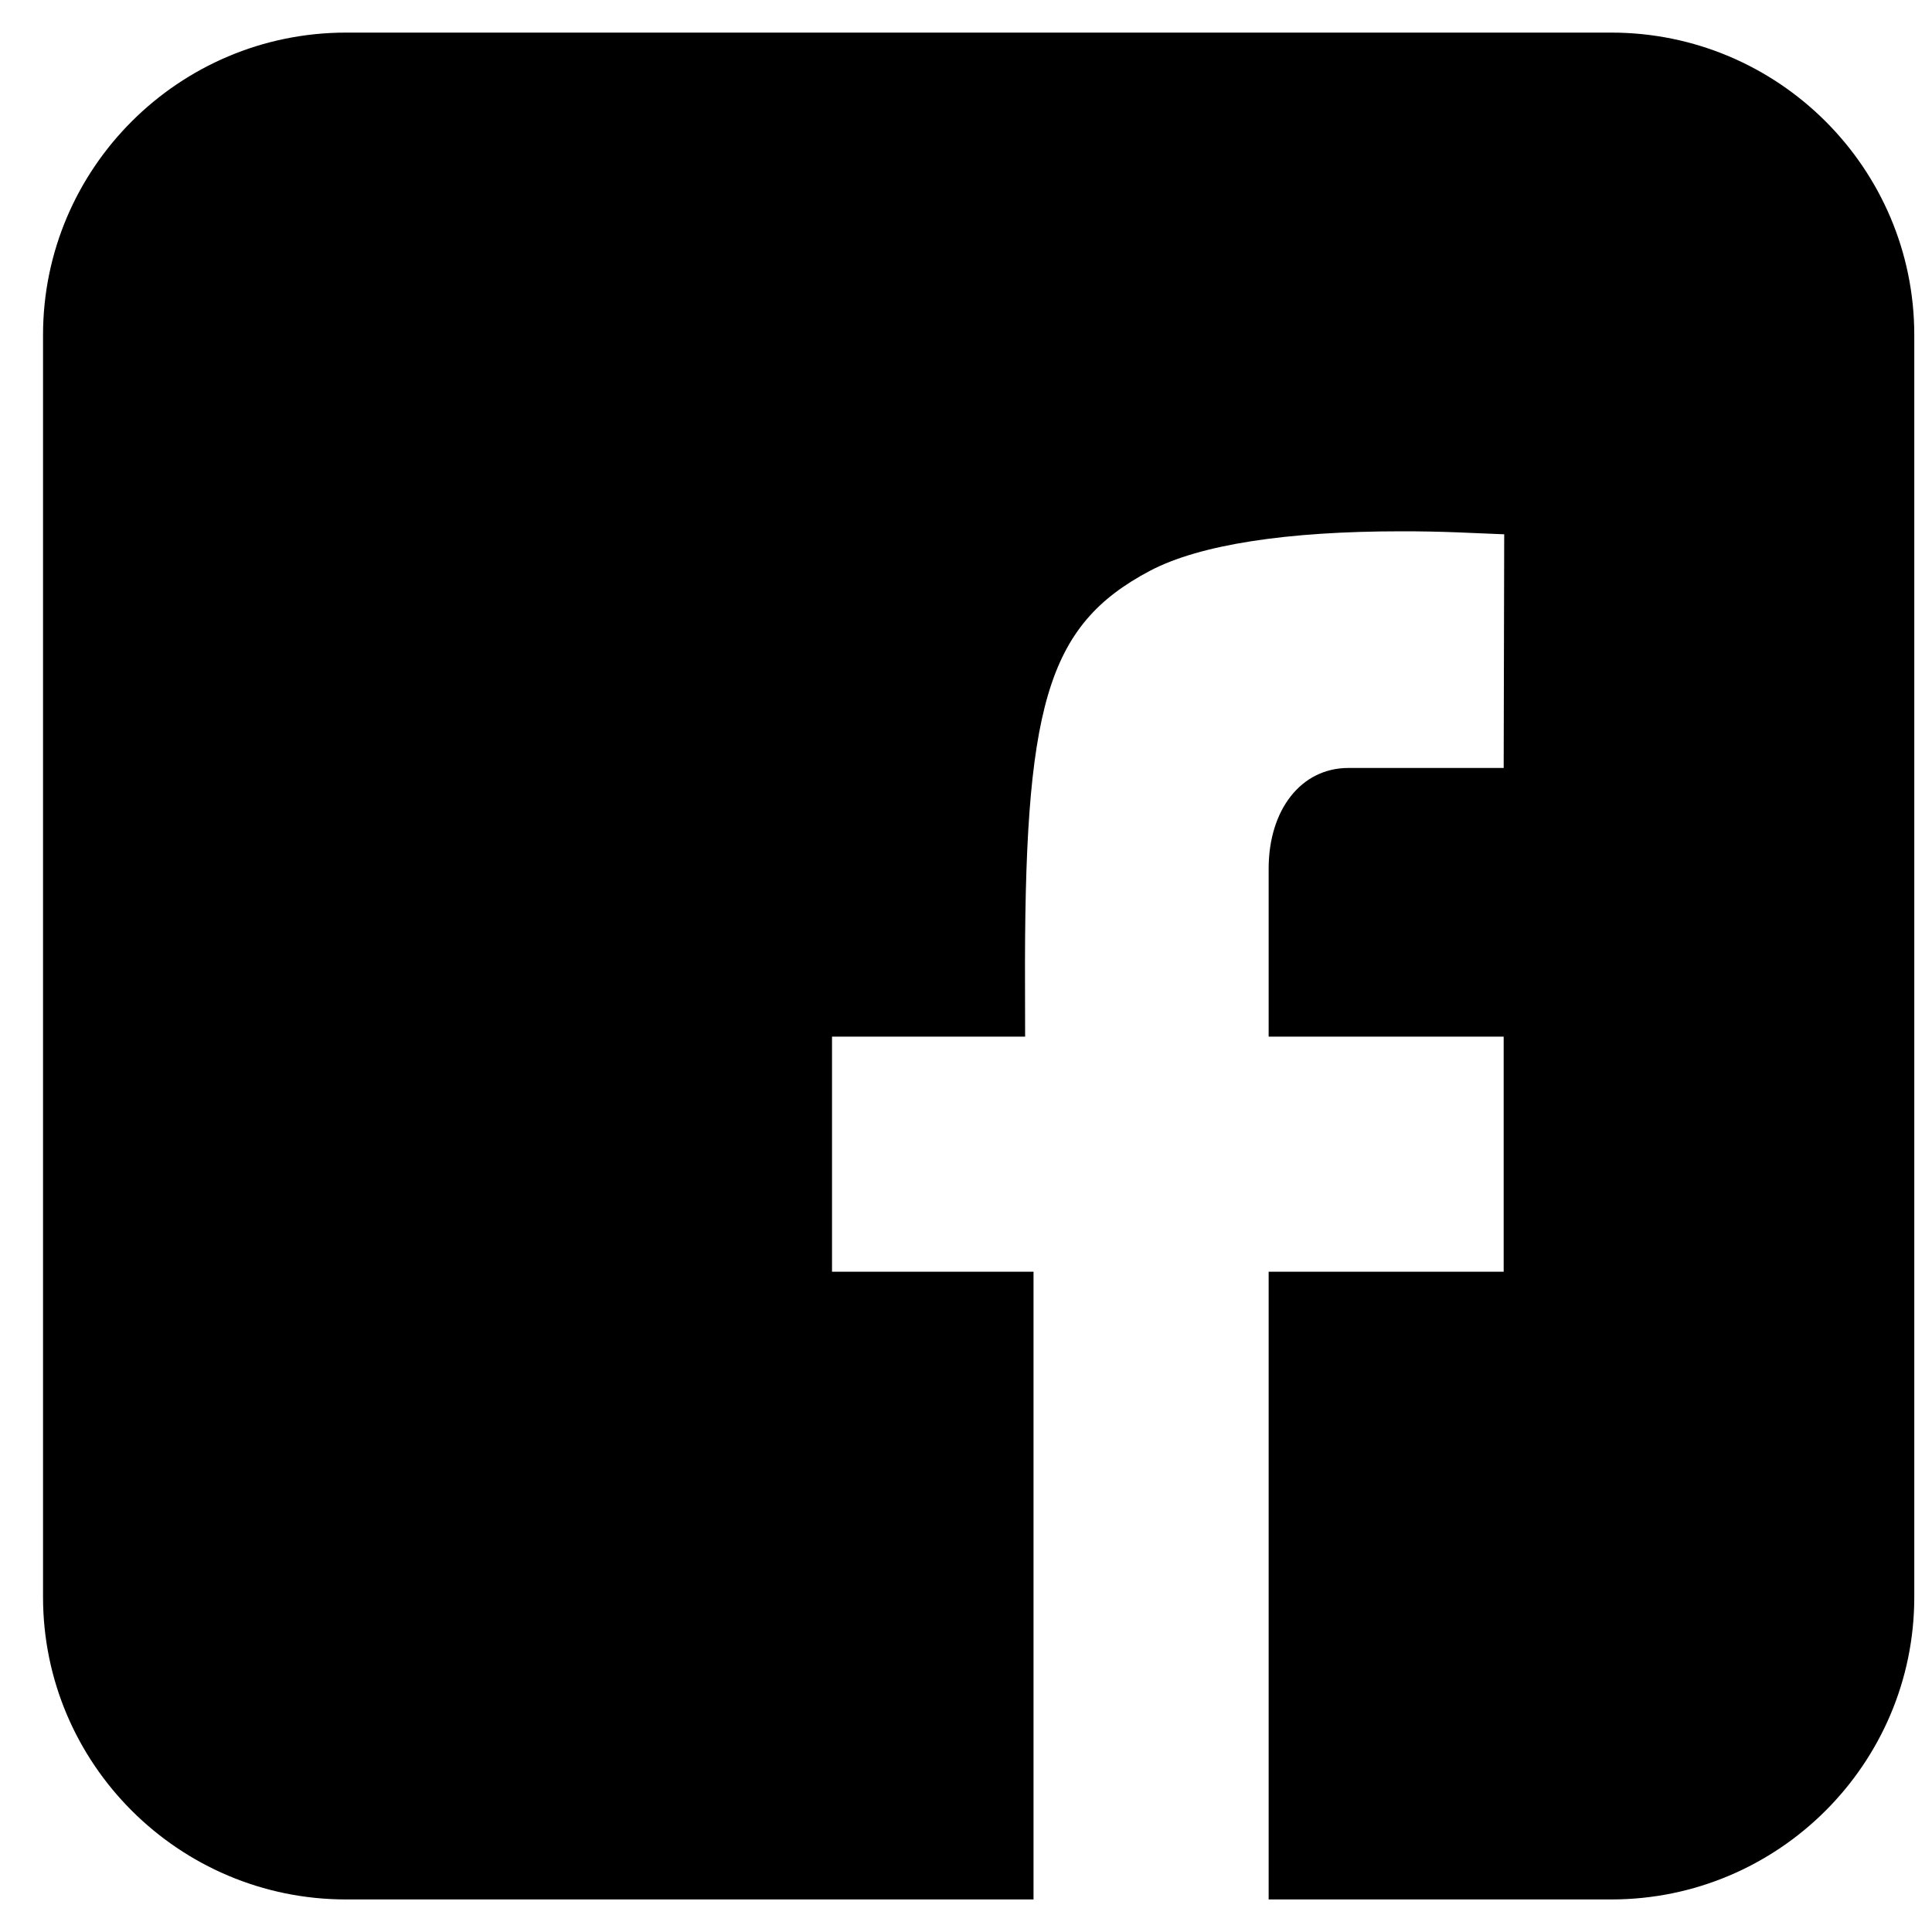
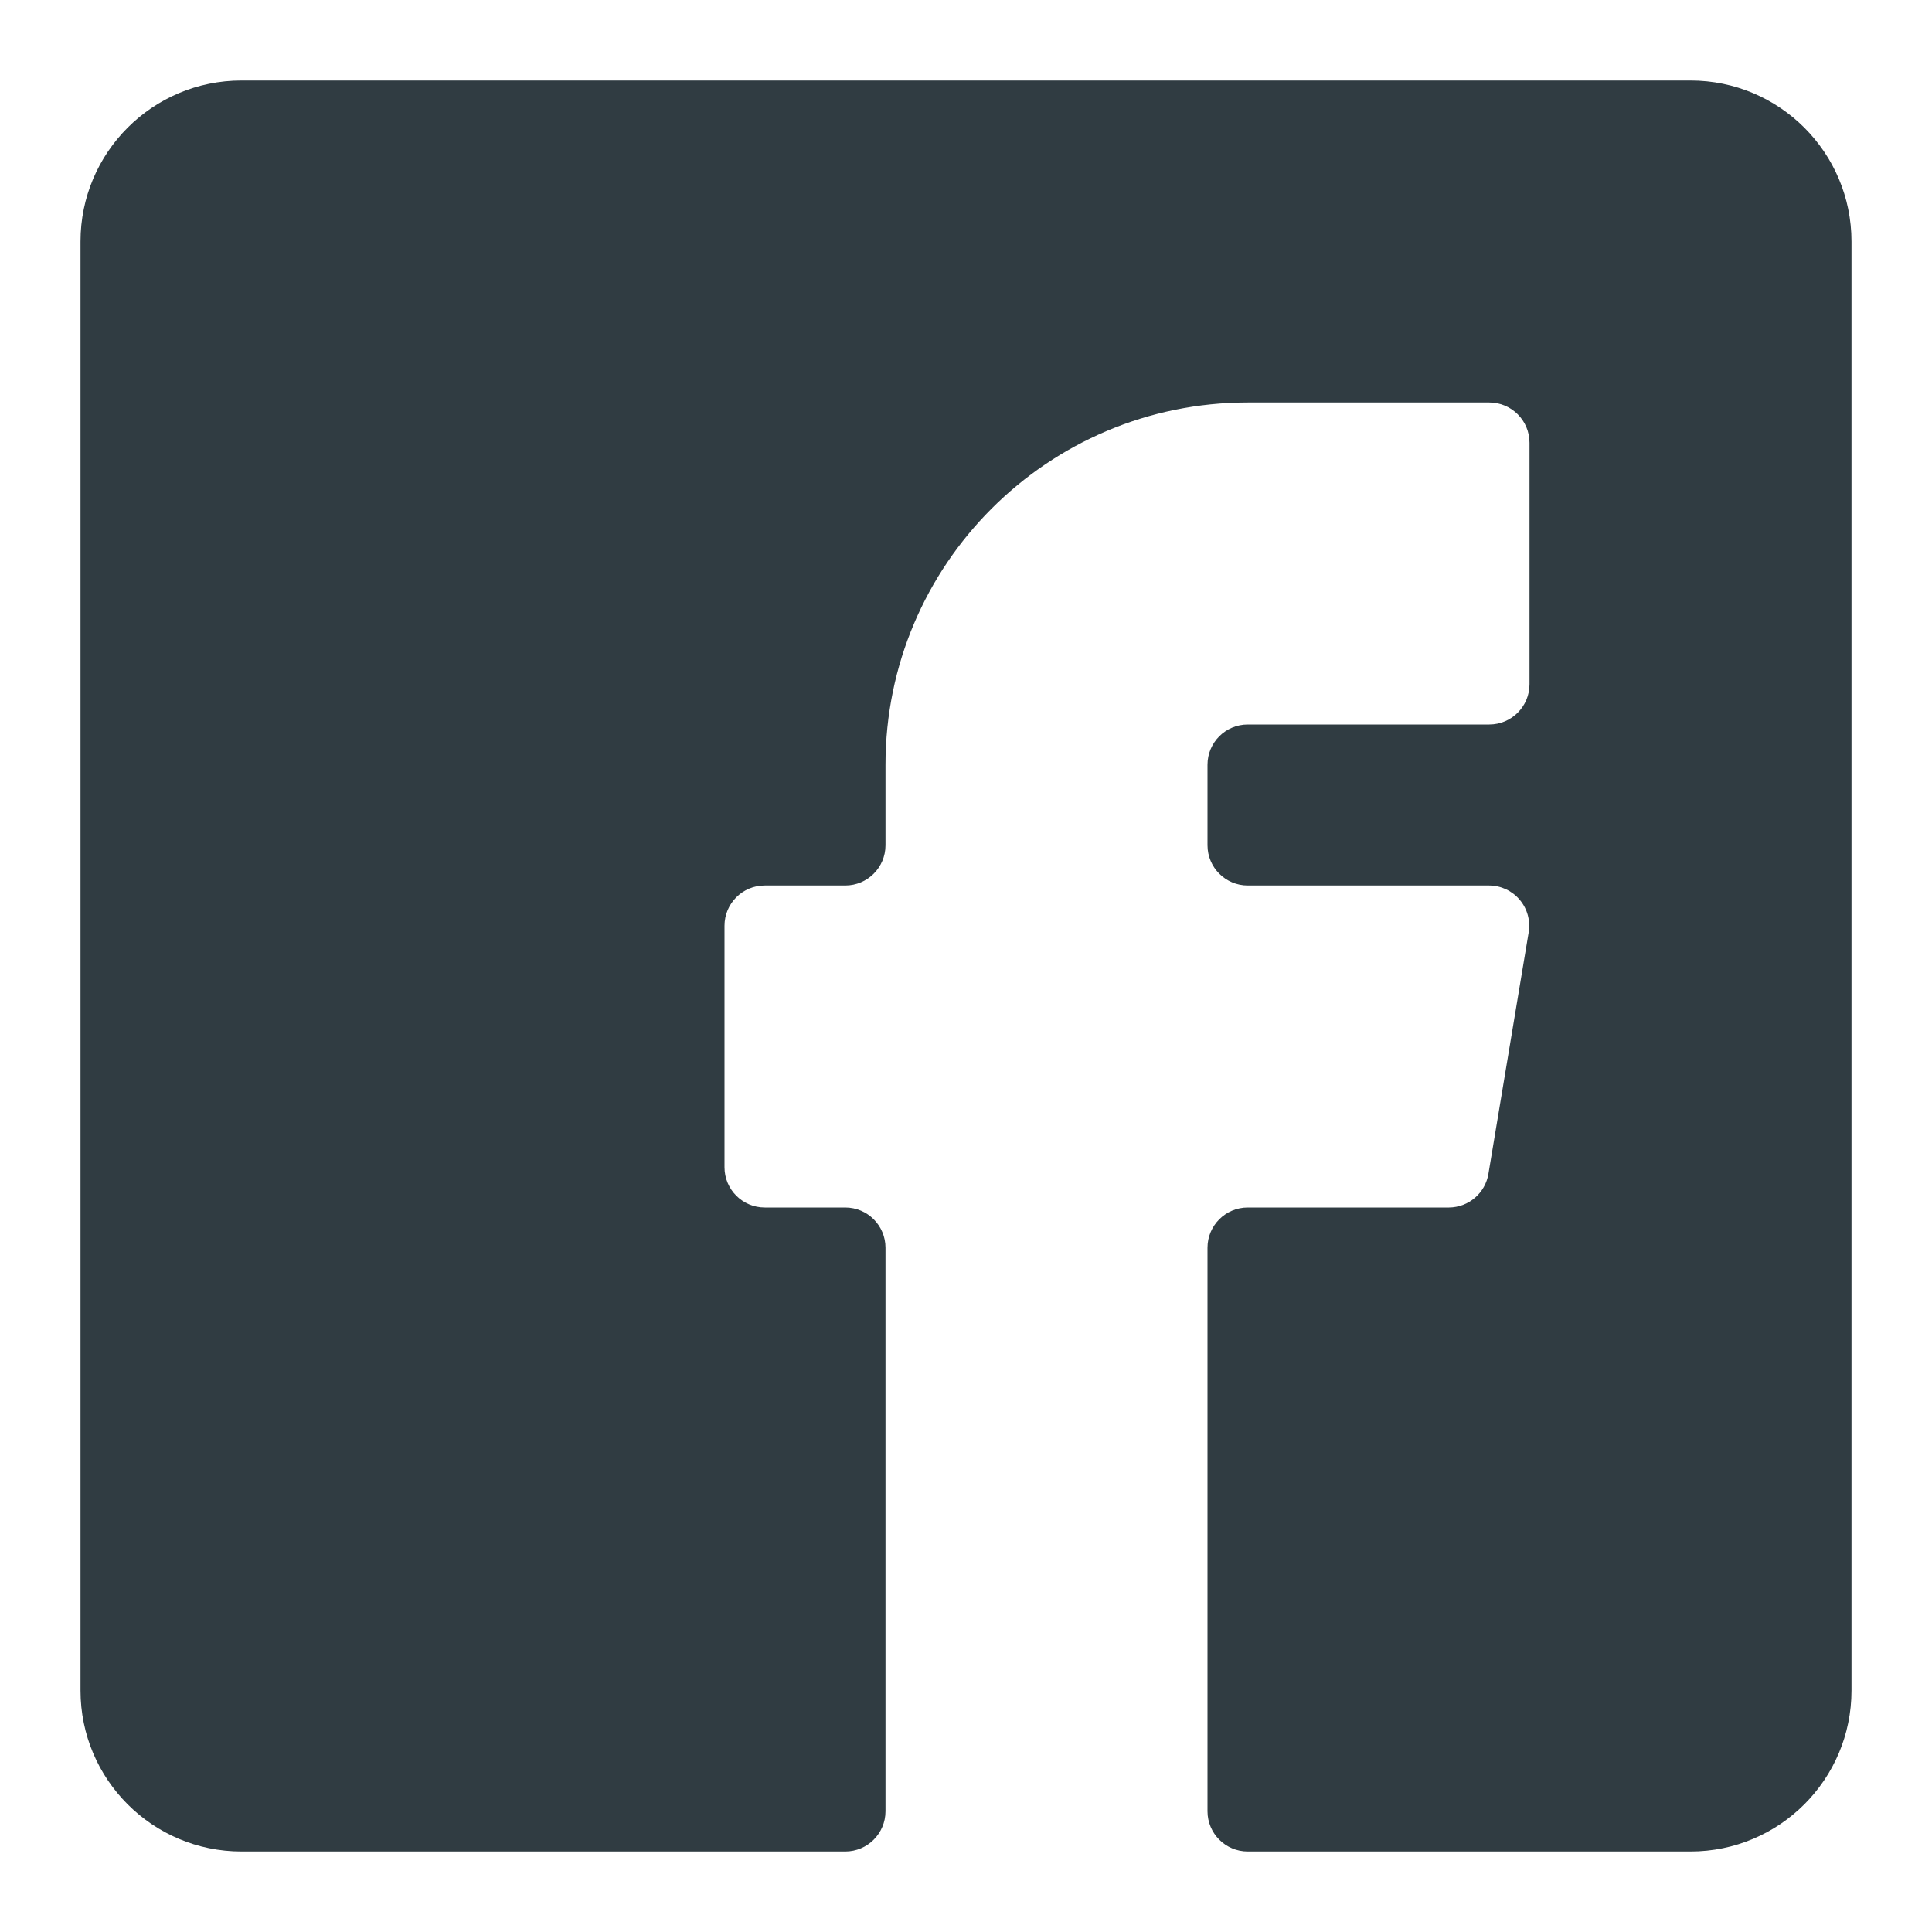
- <svg xmlns="http://www.w3.org/2000/svg" width="40" height="40" id="facebook">
-   <path d="M26.266 39.326V26.33h4.866v-4.868h-4.866v-3.476c0-1.225.675-2.086 1.65-2.086h3.216l.011-4.838-.961-.04A29.193 29.193 0 0 0 29.013 11c-2.365 0-4.172.274-5.203.817-2.156 1.14-2.61 2.819-2.588 8.646l.002.999h-3.998v4.868h4.172v12.996H7.164c-3.459 0-6.273-2.808-6.273-6.26V6.935c0-3.452 2.814-6.26 6.273-6.26h26.197c3.458 0 6.272 2.808 6.272 6.26v26.132c0 3.452-2.814 6.259-6.272 6.259h-7.095Z" />
+ <svg xmlns="http://www.w3.org/2000/svg" viewBox="0 0 24 24" id="facebook">
+   <path fill="#303c42" d="M21 1H3a2 2 0 0 0-2 2v18a2 2 0 0 0 2 2h7.5a.5.5 0 0 0 .5-.5v-7a.5.5 0 0 0-.5-.5h-1a.5.5 0 0 1-.5-.5v-3a.5.5 0 0 1 .5-.5h1a.5.5 0 0 0 .5-.5v-1A4.5 4.5 0 0 1 15.5 5h3a.5.5 0 0 1 .5.5v3a.5.5 0 0 1-.5.5h-3a.5.5 0 0 0-.5.5v1a.5.5 0 0 0 .5.5h3a.5.5 0 0 1 .49.58l-.5 3A.5.5 0 0 1 18 15h-2.5a.5.5 0 0 0-.5.5v7a.5.5 0 0 0 .5.5H21a2 2 0 0 0 2-2V3a2 2 0 0 0-2-2Z" />
</svg>
